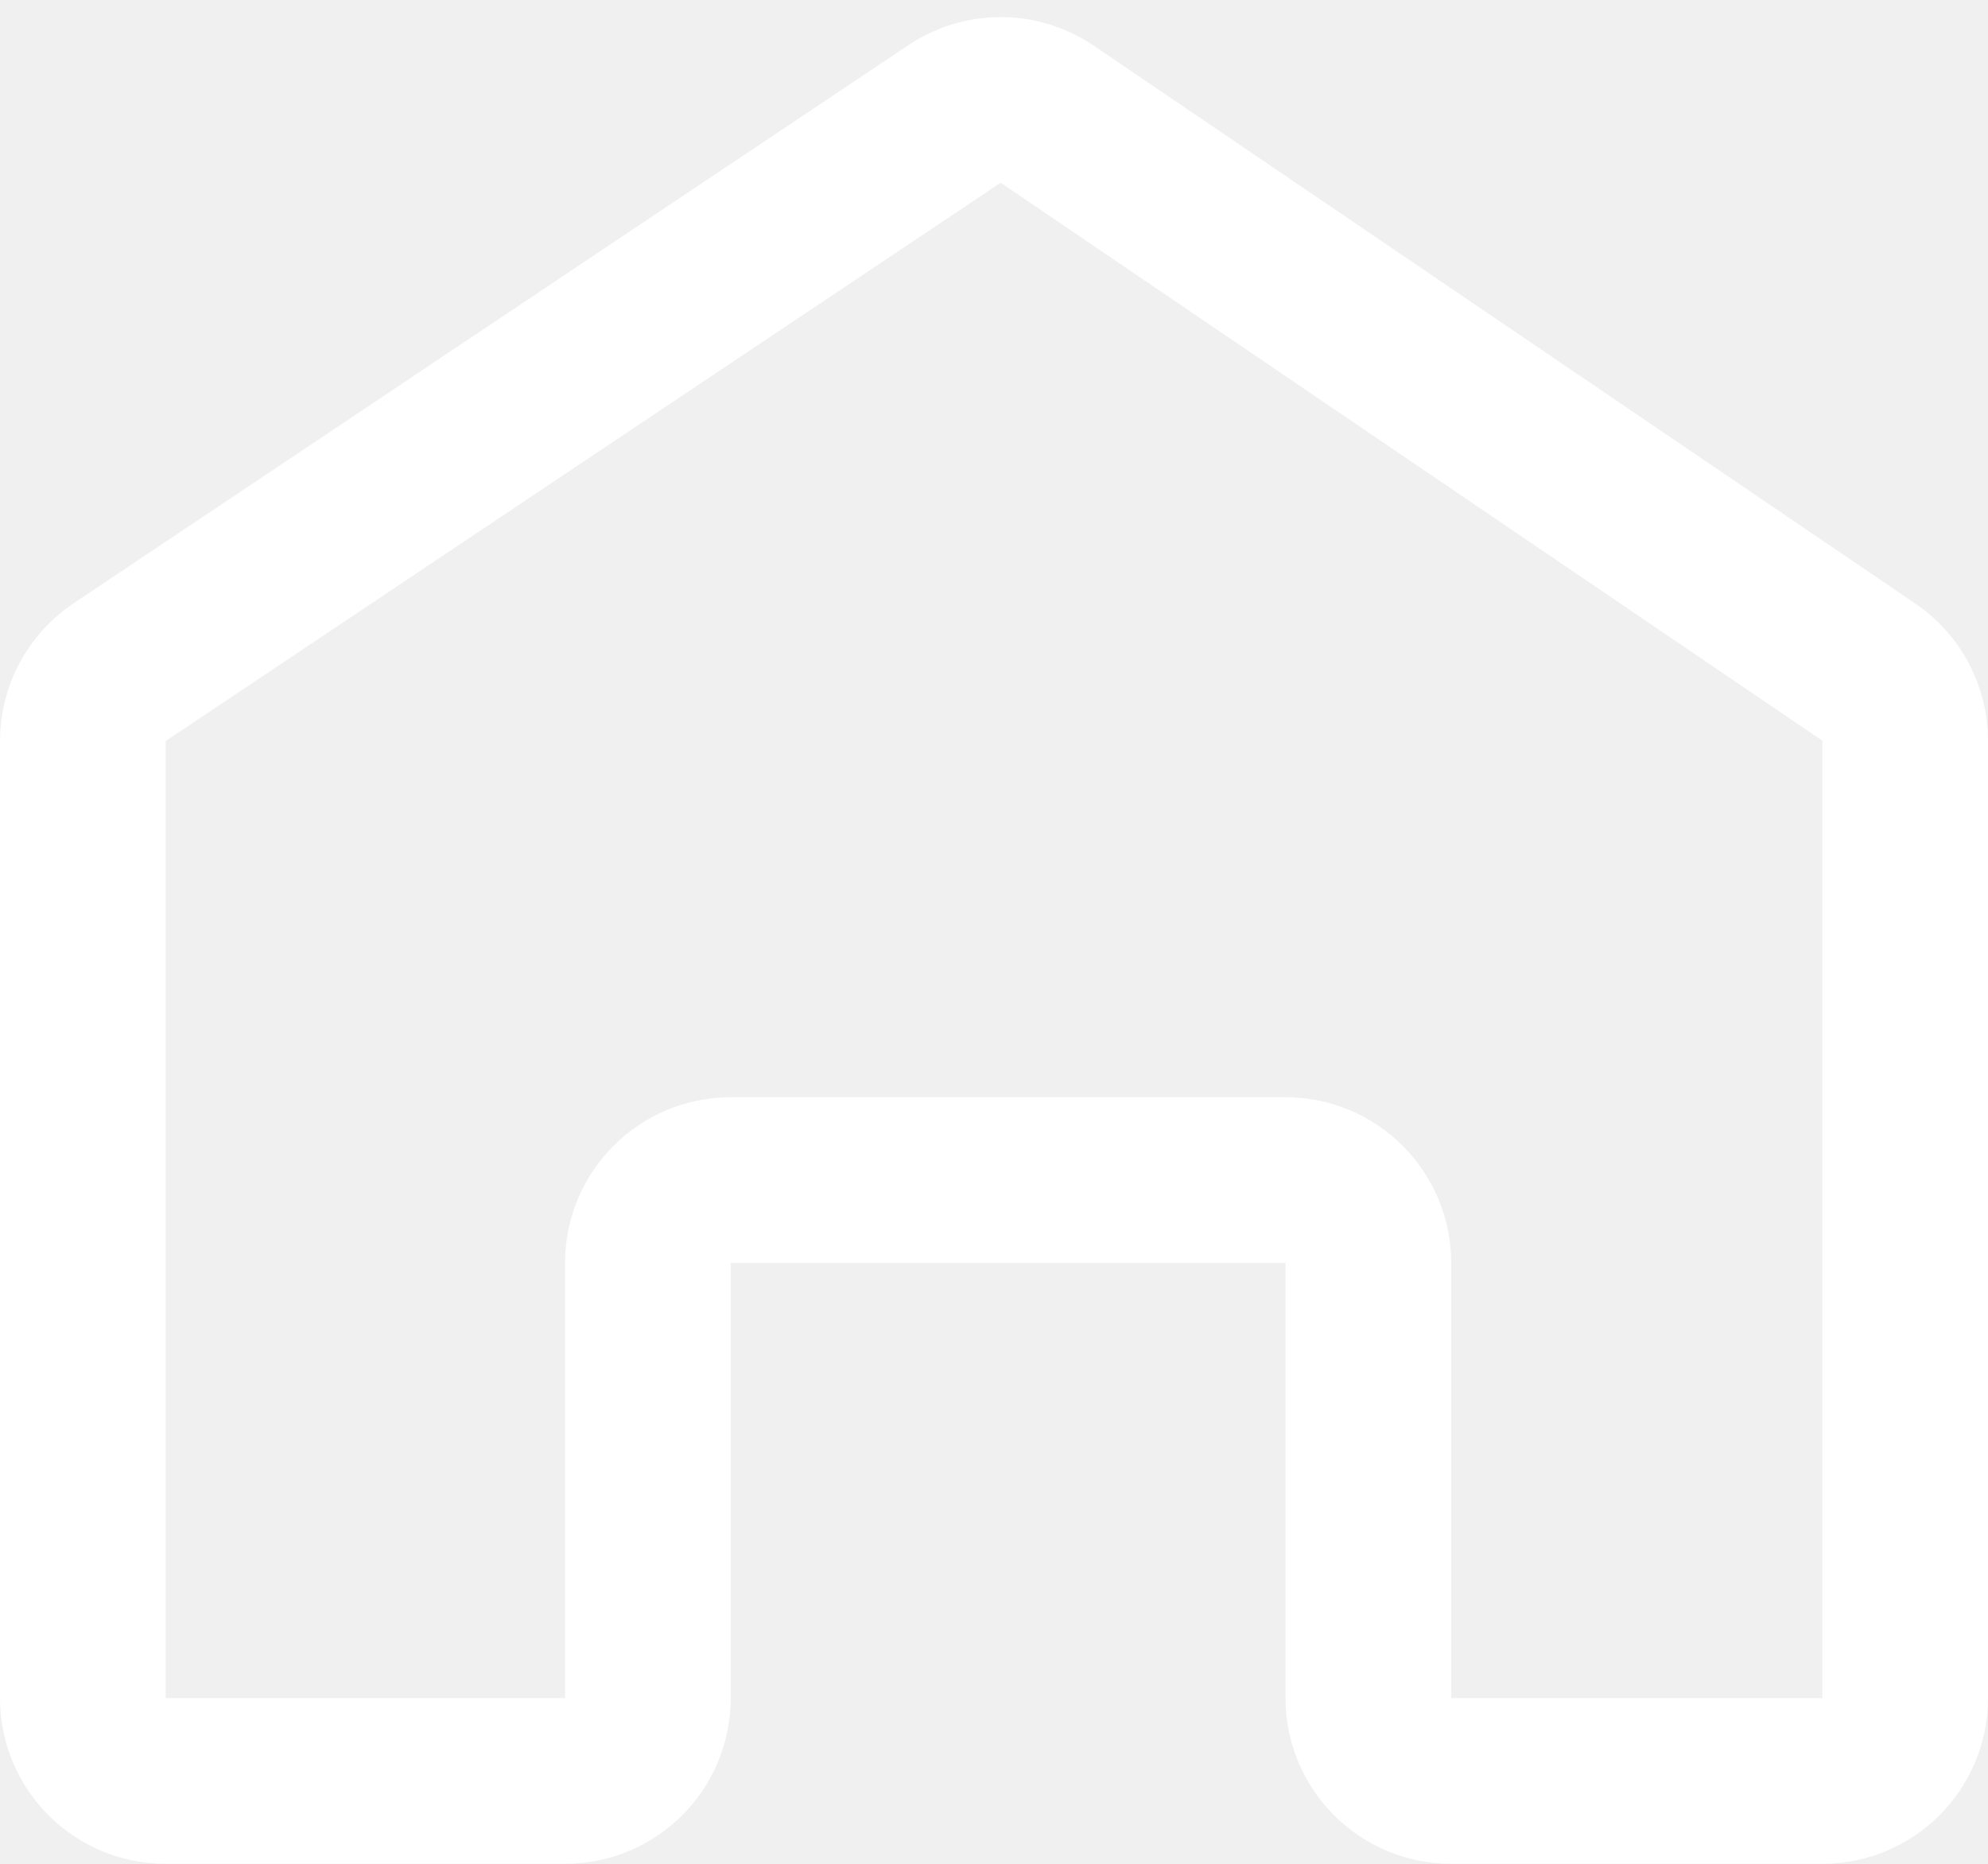
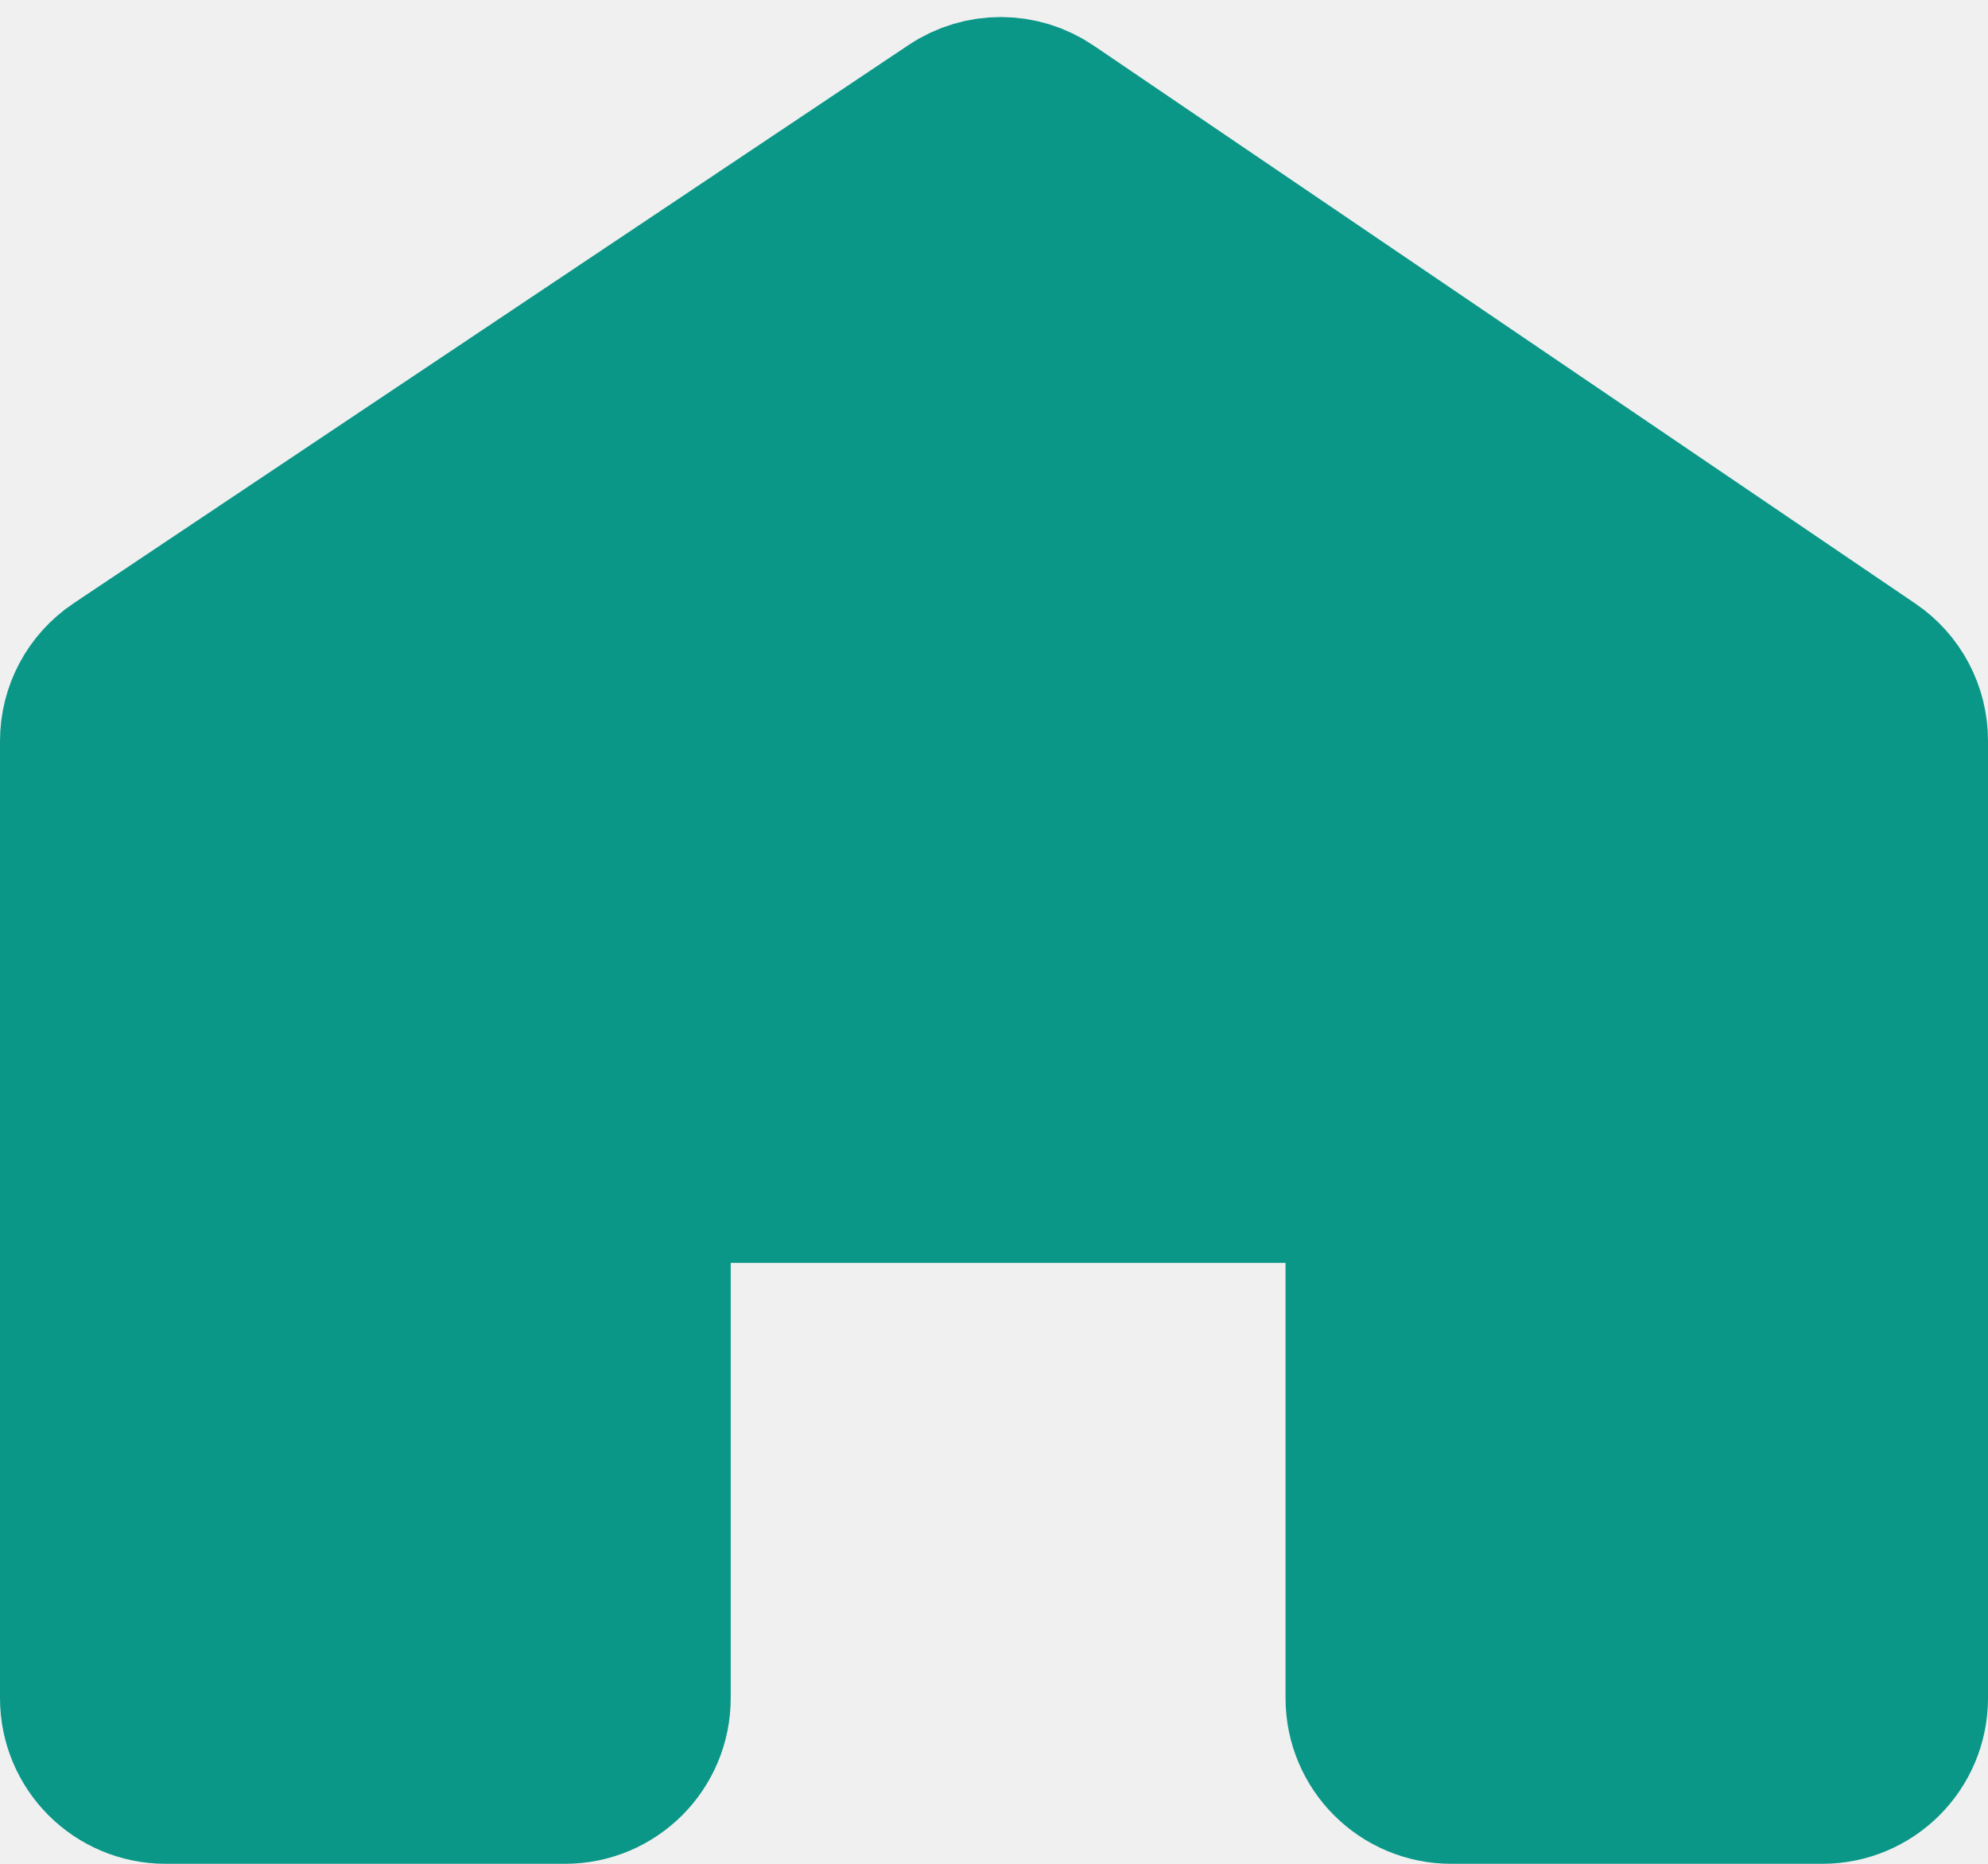
- <svg xmlns="http://www.w3.org/2000/svg" width="48" height="45" viewBox="0 0 48 45" fill="none">
-   <path d="M2 17.892V41C2 42.105 2.895 43 4 43H13.643C14.748 43 15.643 42.105 15.643 41V30.492C15.643 29.388 16.539 28.492 17.643 28.492H31.039C32.143 28.492 33.039 29.388 33.039 30.492V41C33.039 42.105 33.934 43 35.039 43H44C45.105 43 46 42.105 46 41V17.883C46 17.22 45.672 16.6 45.123 16.228L25.285 2.757C24.611 2.299 23.727 2.296 23.05 2.749L2.888 16.229C2.333 16.6 2 17.224 2 17.892Z" stroke="white" stroke-width="4" />
+ <svg xmlns="http://www.w3.org/2000/svg" viewBox="0 0 48 45" fill="none">
+   <g id="Home">
+     <path id="Vector 1" d="M2 17.892V41C2 42.105 2.895 43 4 43H13.643C14.748 43 15.643 42.105 15.643 41V30.492C15.643 29.388 16.539 28.492 17.643 28.492H31.039C32.143 28.492 33.039 29.388 33.039 30.492V41C33.039 42.105 33.934 43 35.039 43H44C45.105 43 46 42.105 46 41V17.883C46 17.22 45.672 16.6 45.123 16.228L25.285 2.757C24.611 2.299 23.727 2.296 23.05 2.749L2.888 16.229C2.333 16.6 2 17.224 2 17.892Z" fill="#0A9788" stroke="#0A9788" stroke-width="4" />
+   </g>
</svg>
